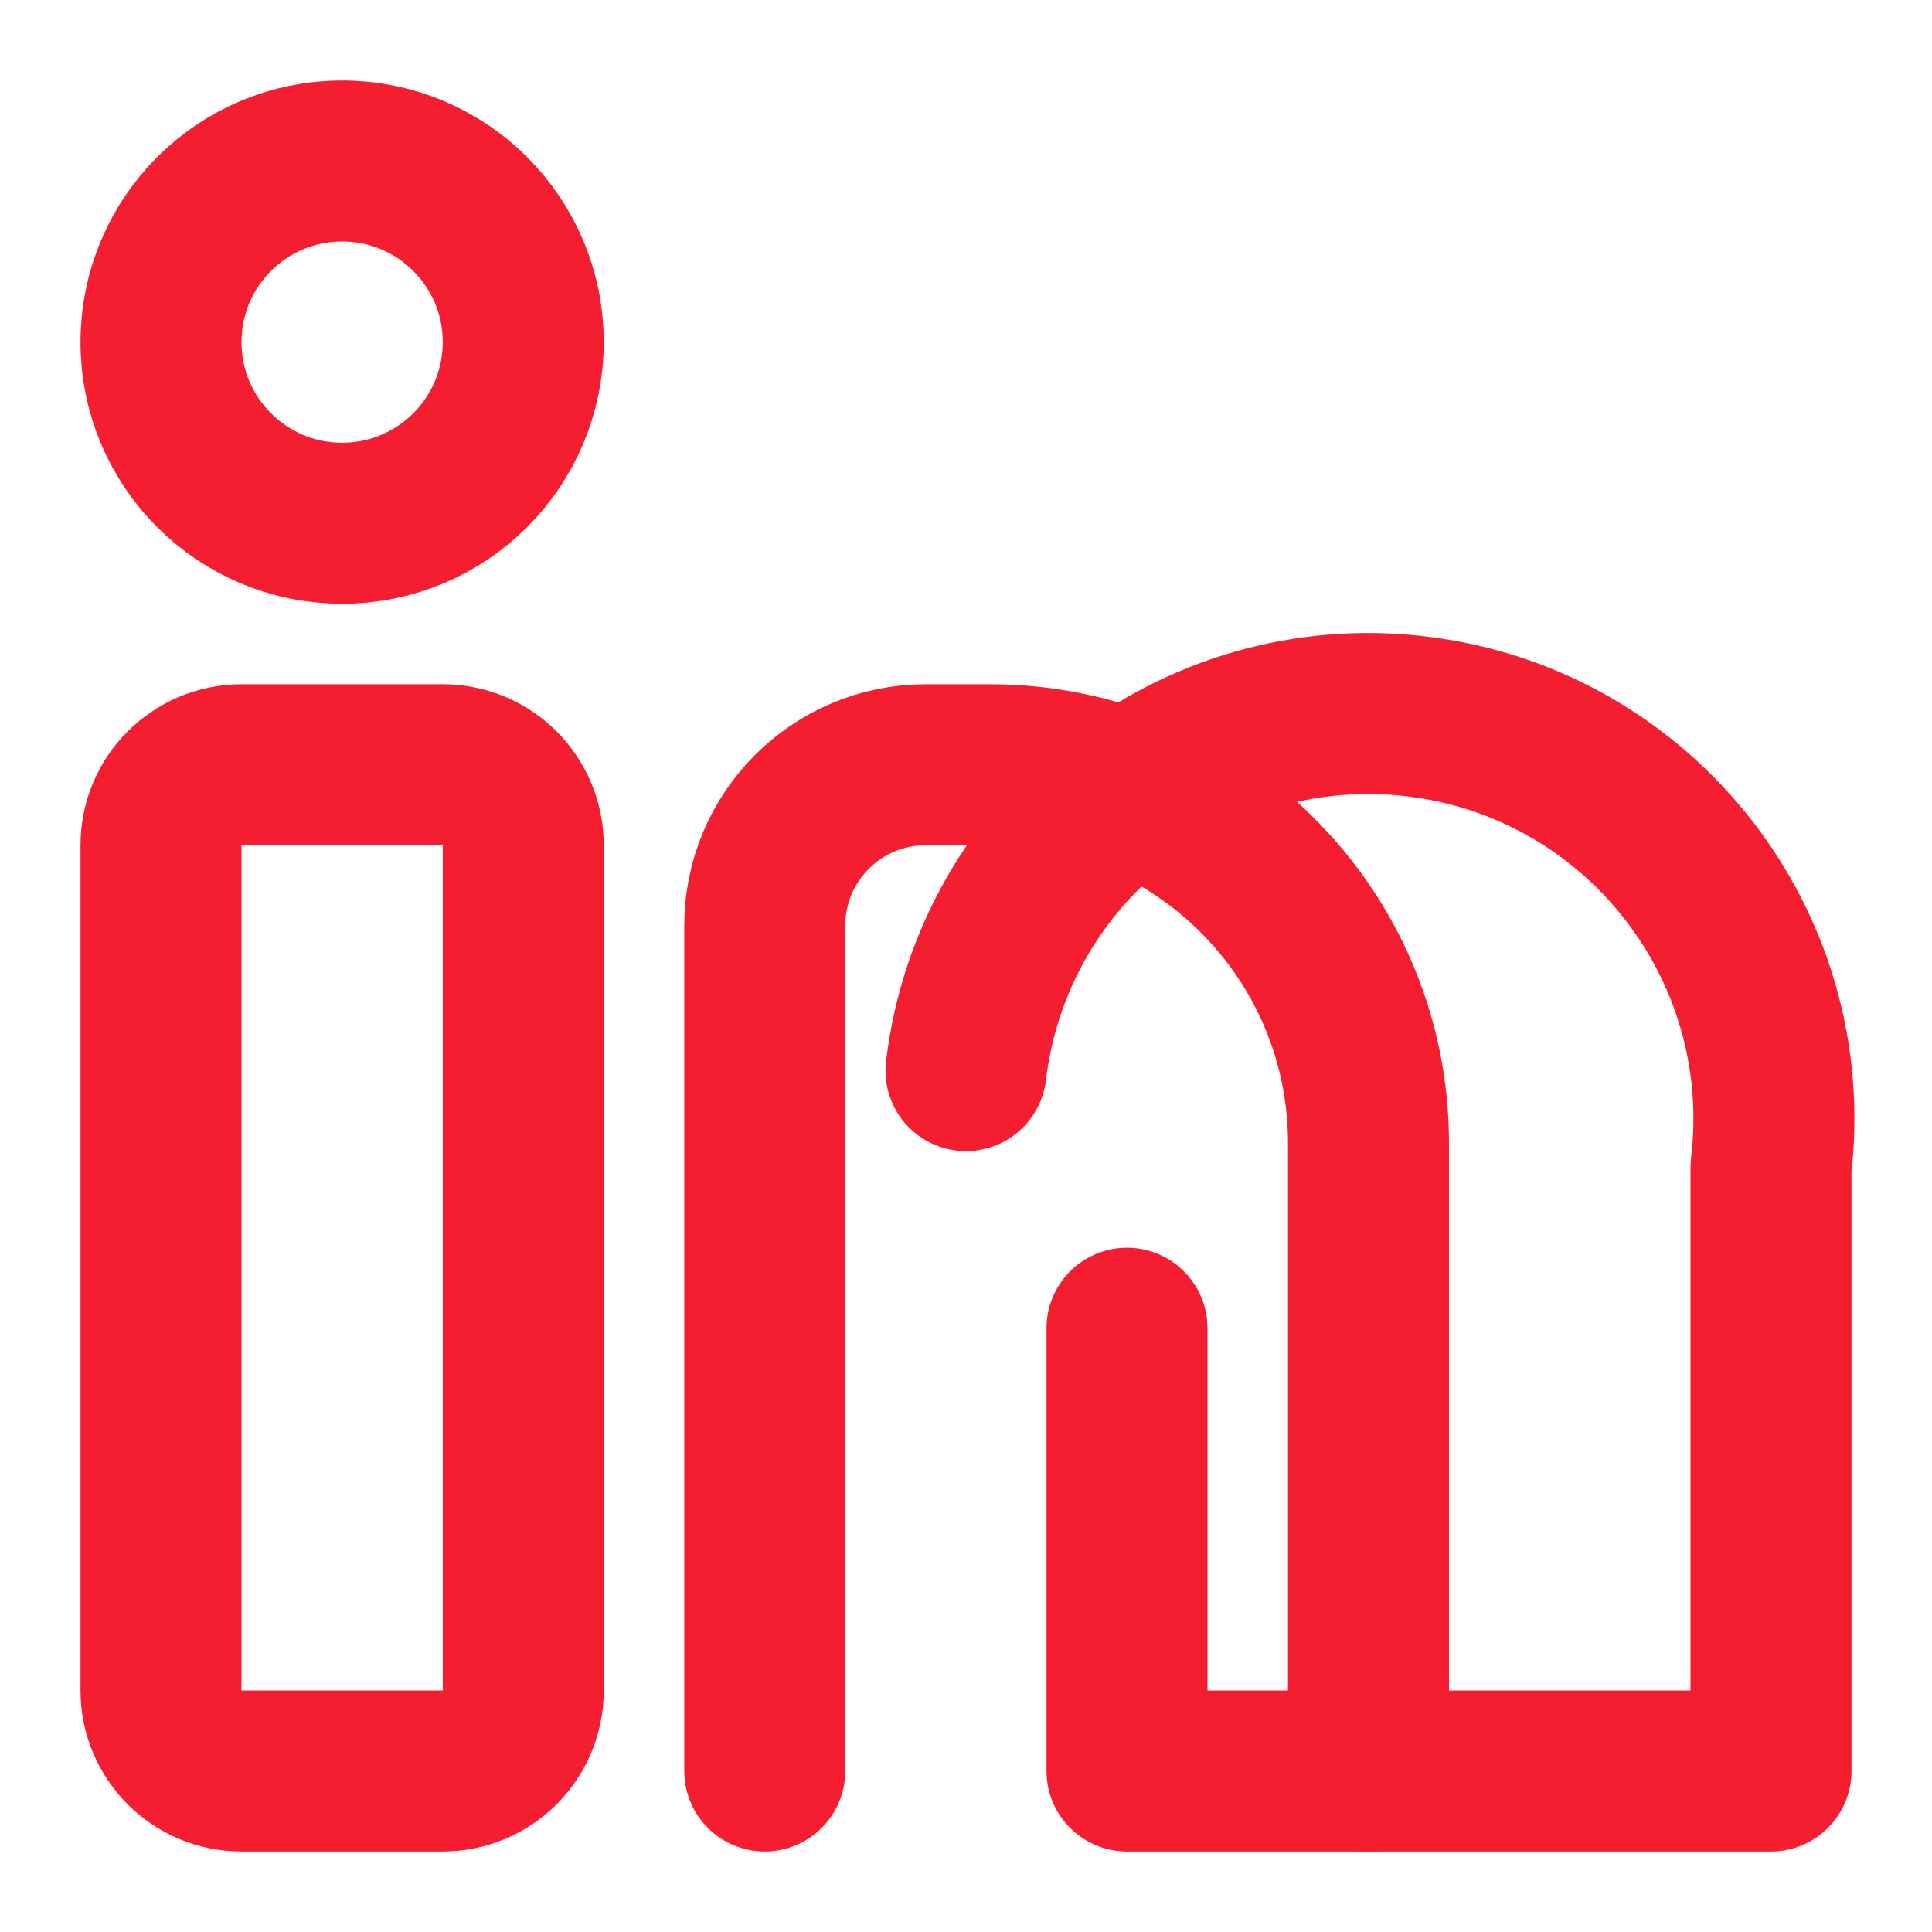
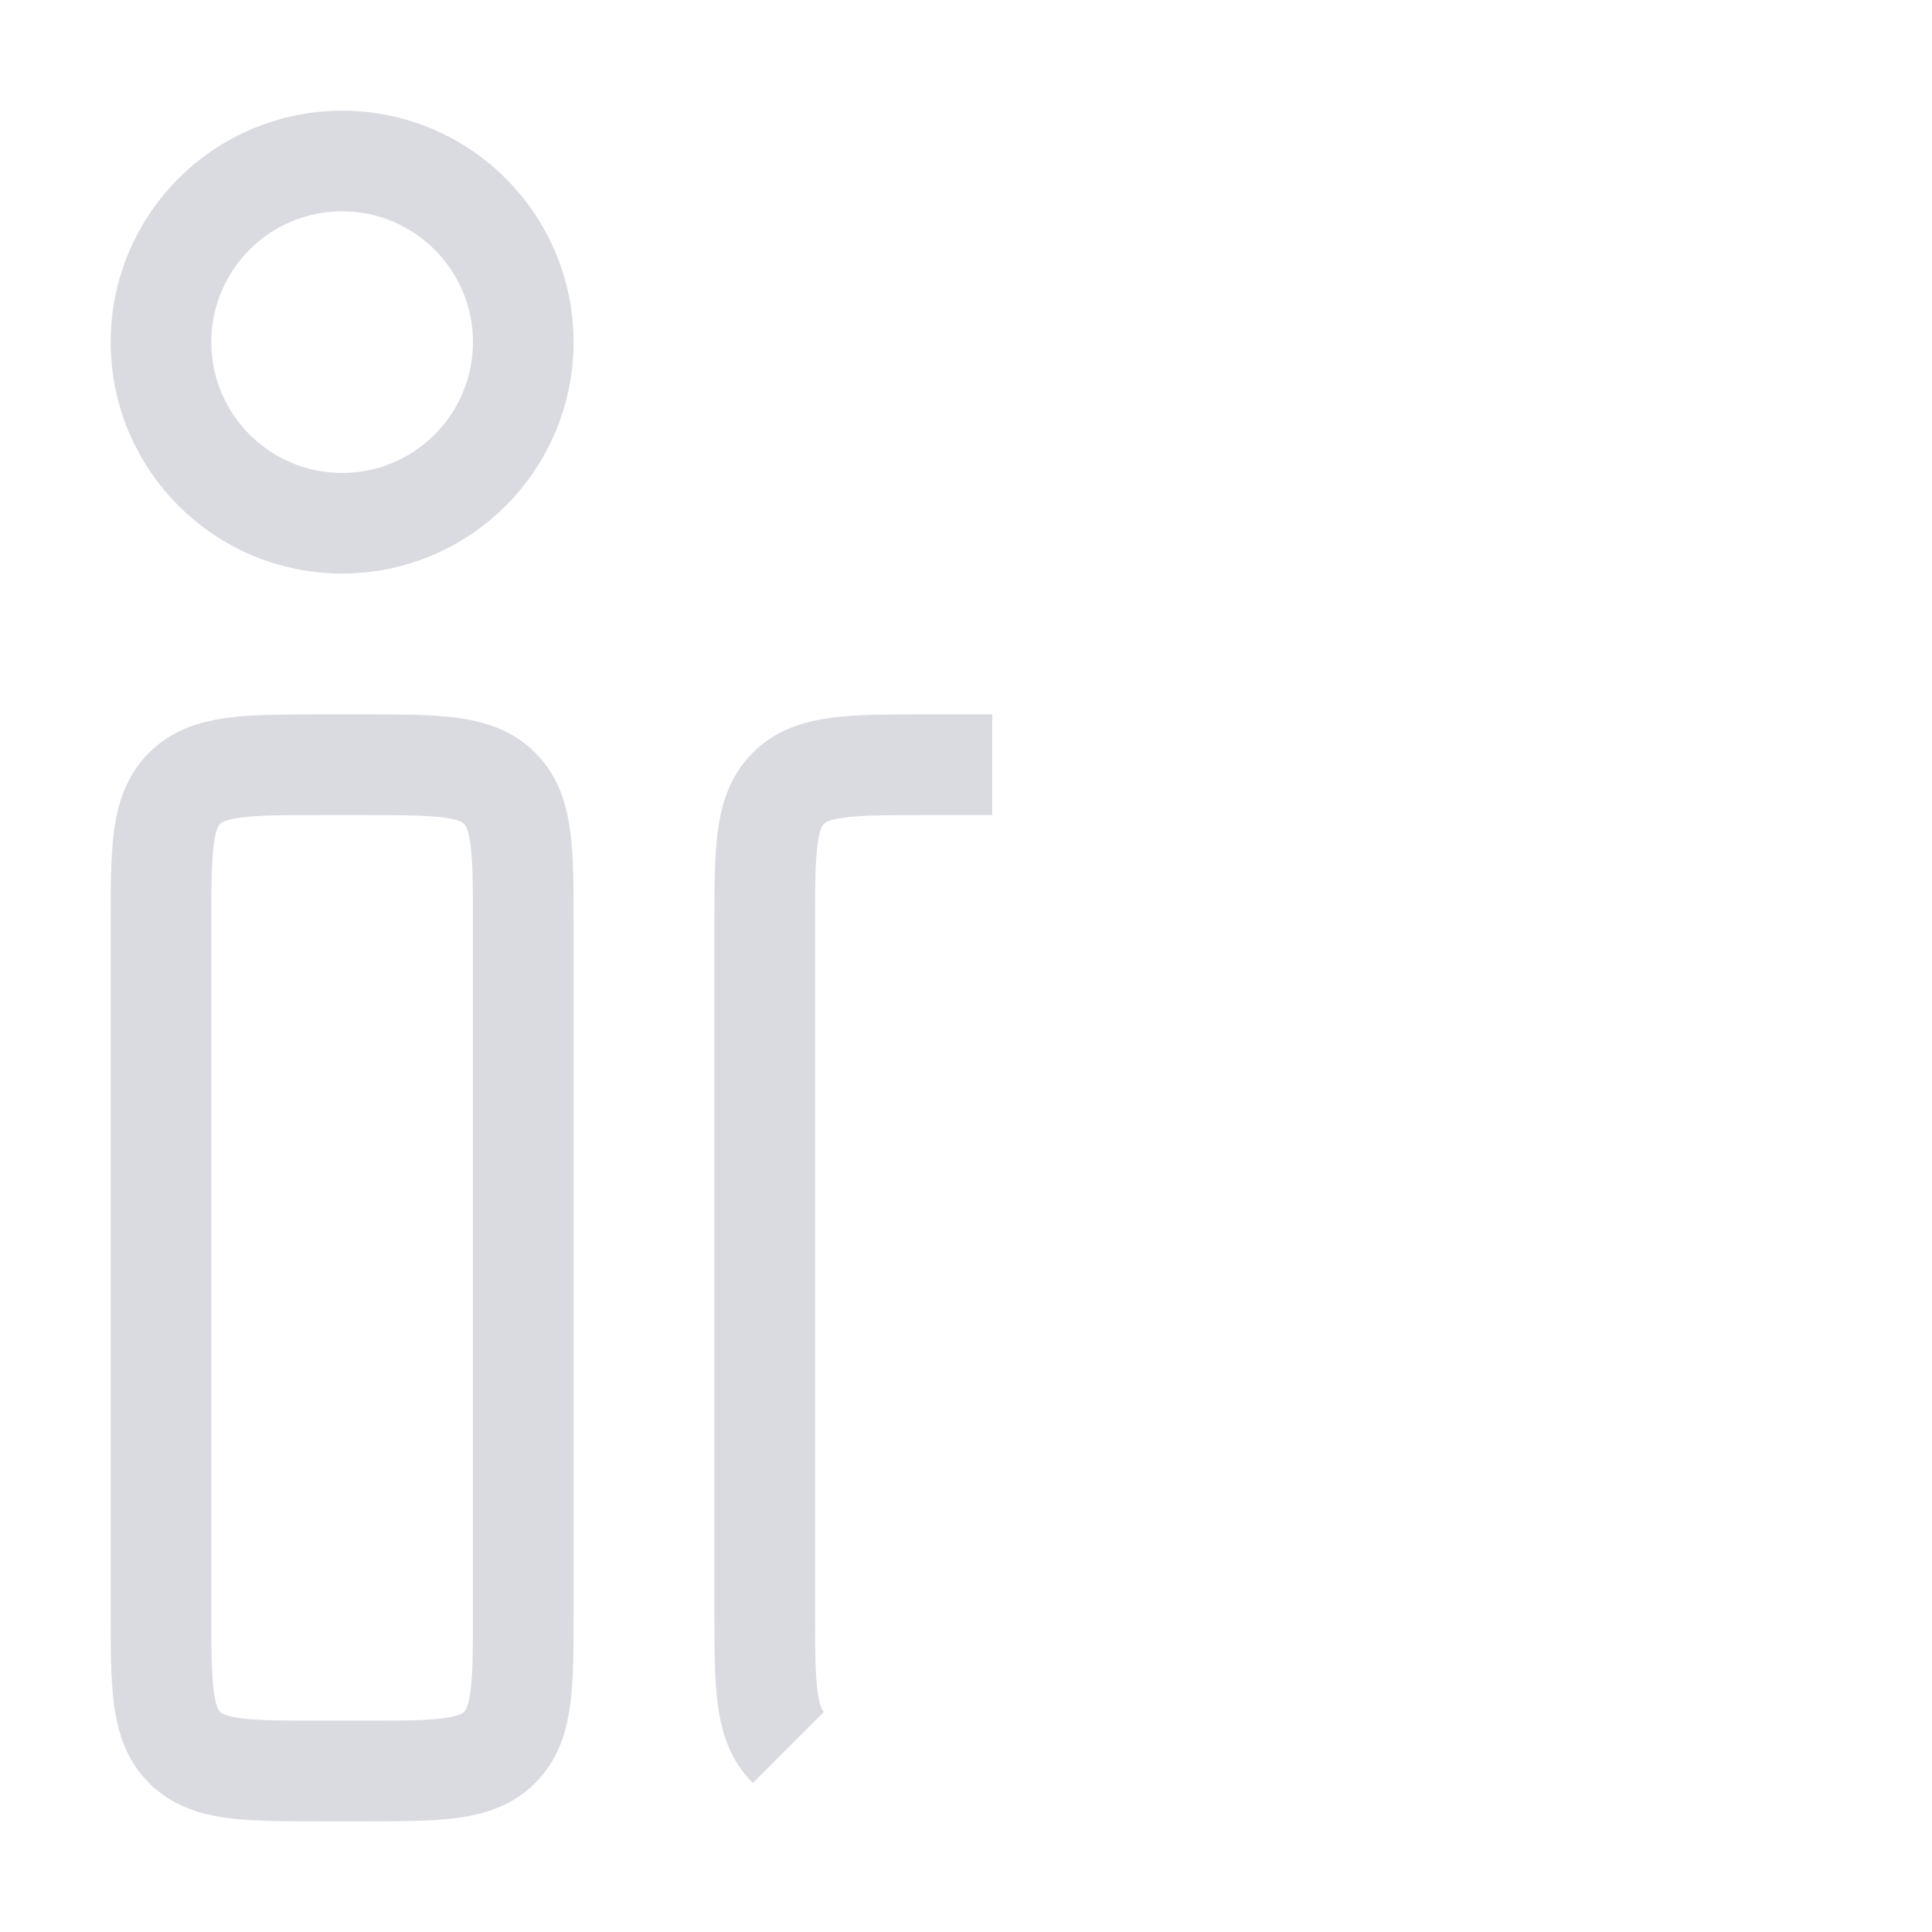
- <svg xmlns="http://www.w3.org/2000/svg" viewBox="0 0 24 24" fill="none" stroke="#F51E30" stroke-width="2" stroke-linecap="round" stroke-linejoin="round">
-   <rect x="2" y="9.5" width="4.5" height="12.5" rx="1" />
-   <circle cx="4.25" cy="4.25" r="2.25" />
-   <path d="M9.5 22V11.5a2 2 0 0 1 2-2h.8a4.7 4.7 0 0 1 4.7 4.7V22" />
-   <path d="M14 16.5V22h8v-7.5a5 5 0 0 0-10-1.2" />
+ <svg xmlns="http://www.w3.org/2000/svg" width="48" height="48" viewBox="0 0 48 48" fill="none">
+   <g opacity="0.15">
+     <path d="M9 19H8C6.114 19 5.172 19 4.586 19.586C4 20.172 4 21.114 4 23V40C4 41.886 4 42.828 4.586 43.414C5.172 44 6.114 44 8 44H9C10.886 44 11.828 44 12.414 43.414C13 42.828 13 41.886 13 40V23C13 21.114 13 20.172 12.414 19.586C11.828 19 10.886 19 9 19Z" stroke="#040438" stroke-width="2.5" />
+     <path d="M13 8.5C13 10.985 10.985 13 8.5 13C6.015 13 4 10.985 4 8.5C4 6.015 6.015 4 8.5 4C10.985 4 13 6.015 13 8.5Z" stroke="#040438" stroke-width="2.5" />
+     <path d="M24.652 19H23C21.114 19 20.172 19 19.586 19.586C19 20.172 19 21.114 19 23V40C19 41.886 19 42.829 19.586 43.414C20.171 43 21? 43 39 43H39.997C41.883 43 42.825 43 43.411 42.415C43.997 41.829 43.997 40.886 43.997 39.001L44 28C44 23.03 39.273 19 34.594 19C31.93 19 29.553 20.306 28 22.348C28 21.088 28 20.458 27.726 19.99C27.553 19.694 27.306 19.447 27.01 19.274C26.542 19 25.912 19 24.652 19Z" stroke="#040438" stroke-width="2.5" stroke-linejoin="round" />
+   </g>
</svg>
